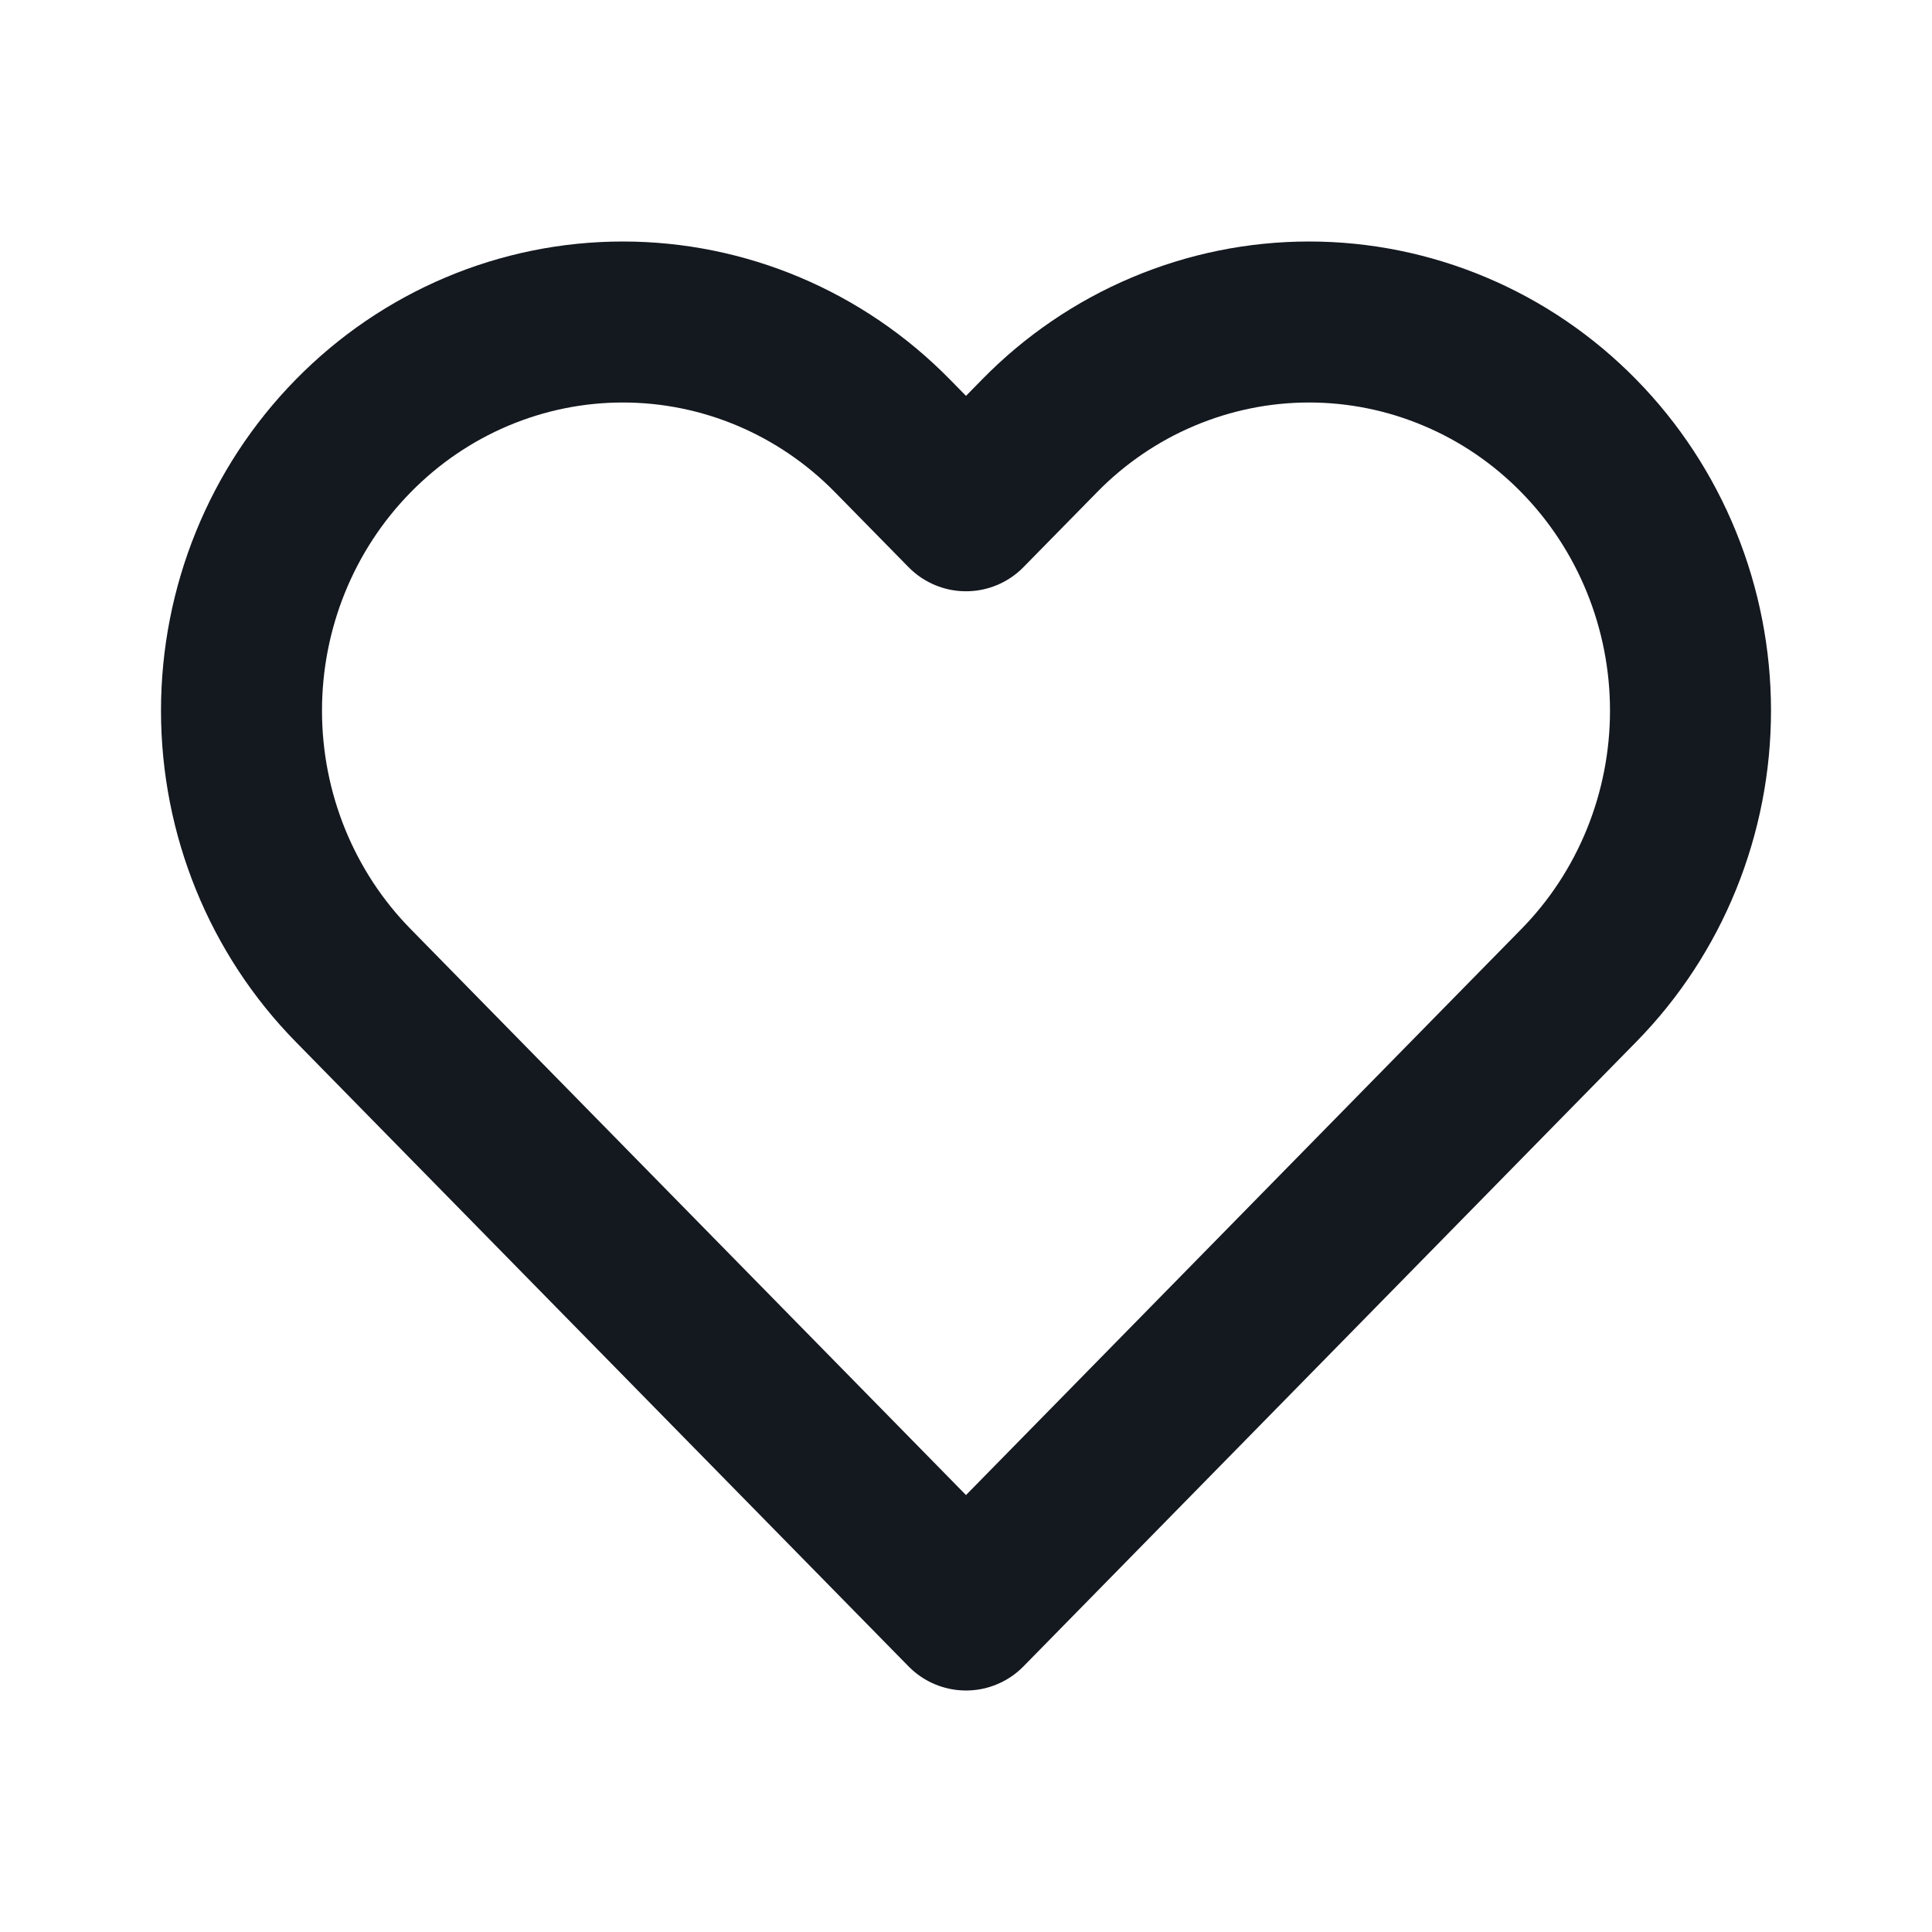
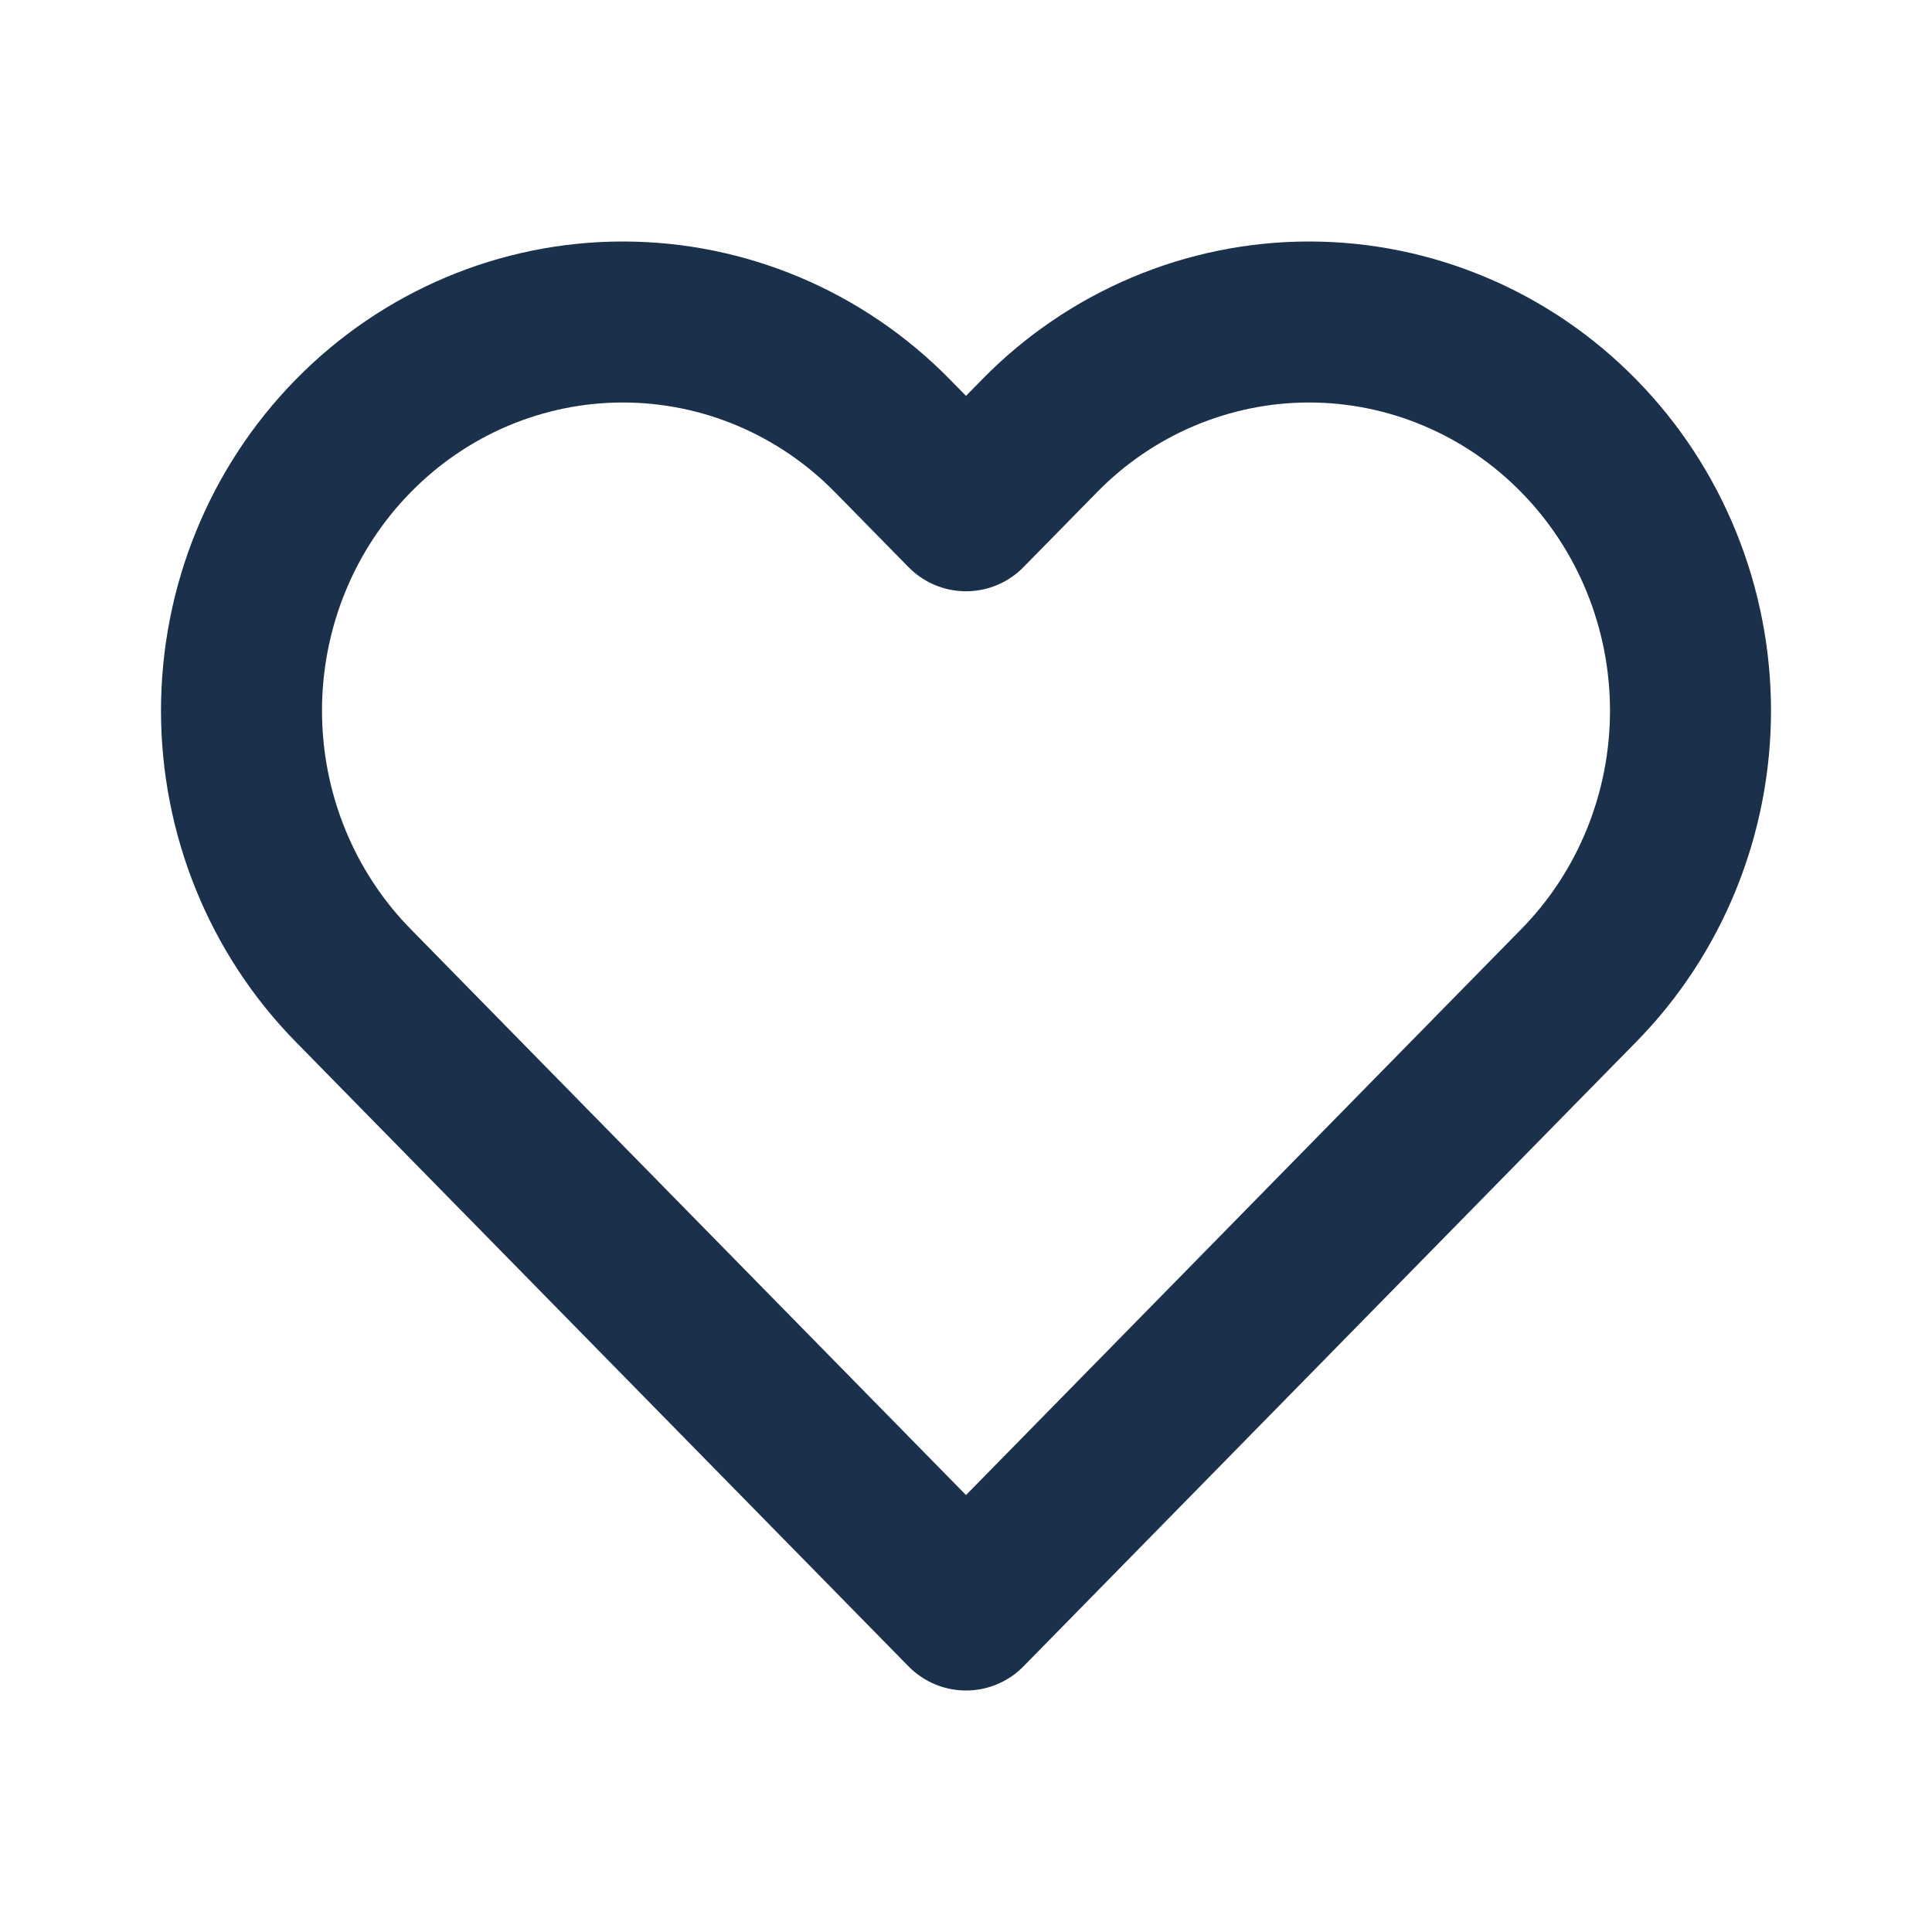
<svg xmlns="http://www.w3.org/2000/svg" width="24" height="24" viewBox="0 0 24 24" fill="none">
-   <path d="M19.612 5.415C19.172 4.966 18.65 4.61 18.075 4.368C17.5 4.125 16.884 4 16.262 4C15.64 4 15.024 4.125 14.449 4.368C13.875 4.61 13.352 4.966 12.913 5.415L12 6.345L11.087 5.415C10.199 4.509 8.994 4 7.737 4C6.481 4 5.276 4.509 4.388 5.415C3.499 6.32 3 7.548 3 8.828C3 10.109 3.499 11.337 4.388 12.242L5.3 13.172L12 20L18.699 13.172L19.612 12.242C20.052 11.794 20.401 11.262 20.639 10.676C20.877 10.09 21 9.462 21 8.828C21 8.194 20.877 7.566 20.639 6.981C20.401 6.395 20.052 5.863 19.612 5.415V5.415Z" stroke="#14181F" stroke-width="2" stroke-linecap="round" stroke-linejoin="round" />
+   <path d="M19.612 5.415C19.172 4.966 18.65 4.61 18.075 4.368C17.5 4.125 16.884 4 16.262 4C15.64 4 15.024 4.125 14.449 4.368C13.875 4.61 13.352 4.966 12.913 5.415L12 6.345L11.087 5.415C10.199 4.509 8.994 4 7.737 4C6.481 4 5.276 4.509 4.388 5.415C3.499 6.32 3 7.548 3 8.828C3 10.109 3.499 11.337 4.388 12.242L5.3 13.172L12 20L18.699 13.172L19.612 12.242C20.052 11.794 20.401 11.262 20.639 10.676C20.877 10.09 21 9.462 21 8.828C21 8.194 20.877 7.566 20.639 6.981C20.401 6.395 20.052 5.863 19.612 5.415V5.415Z" stroke="#1B304A" stroke-width="2" stroke-linecap="round" stroke-linejoin="round" />
</svg>
